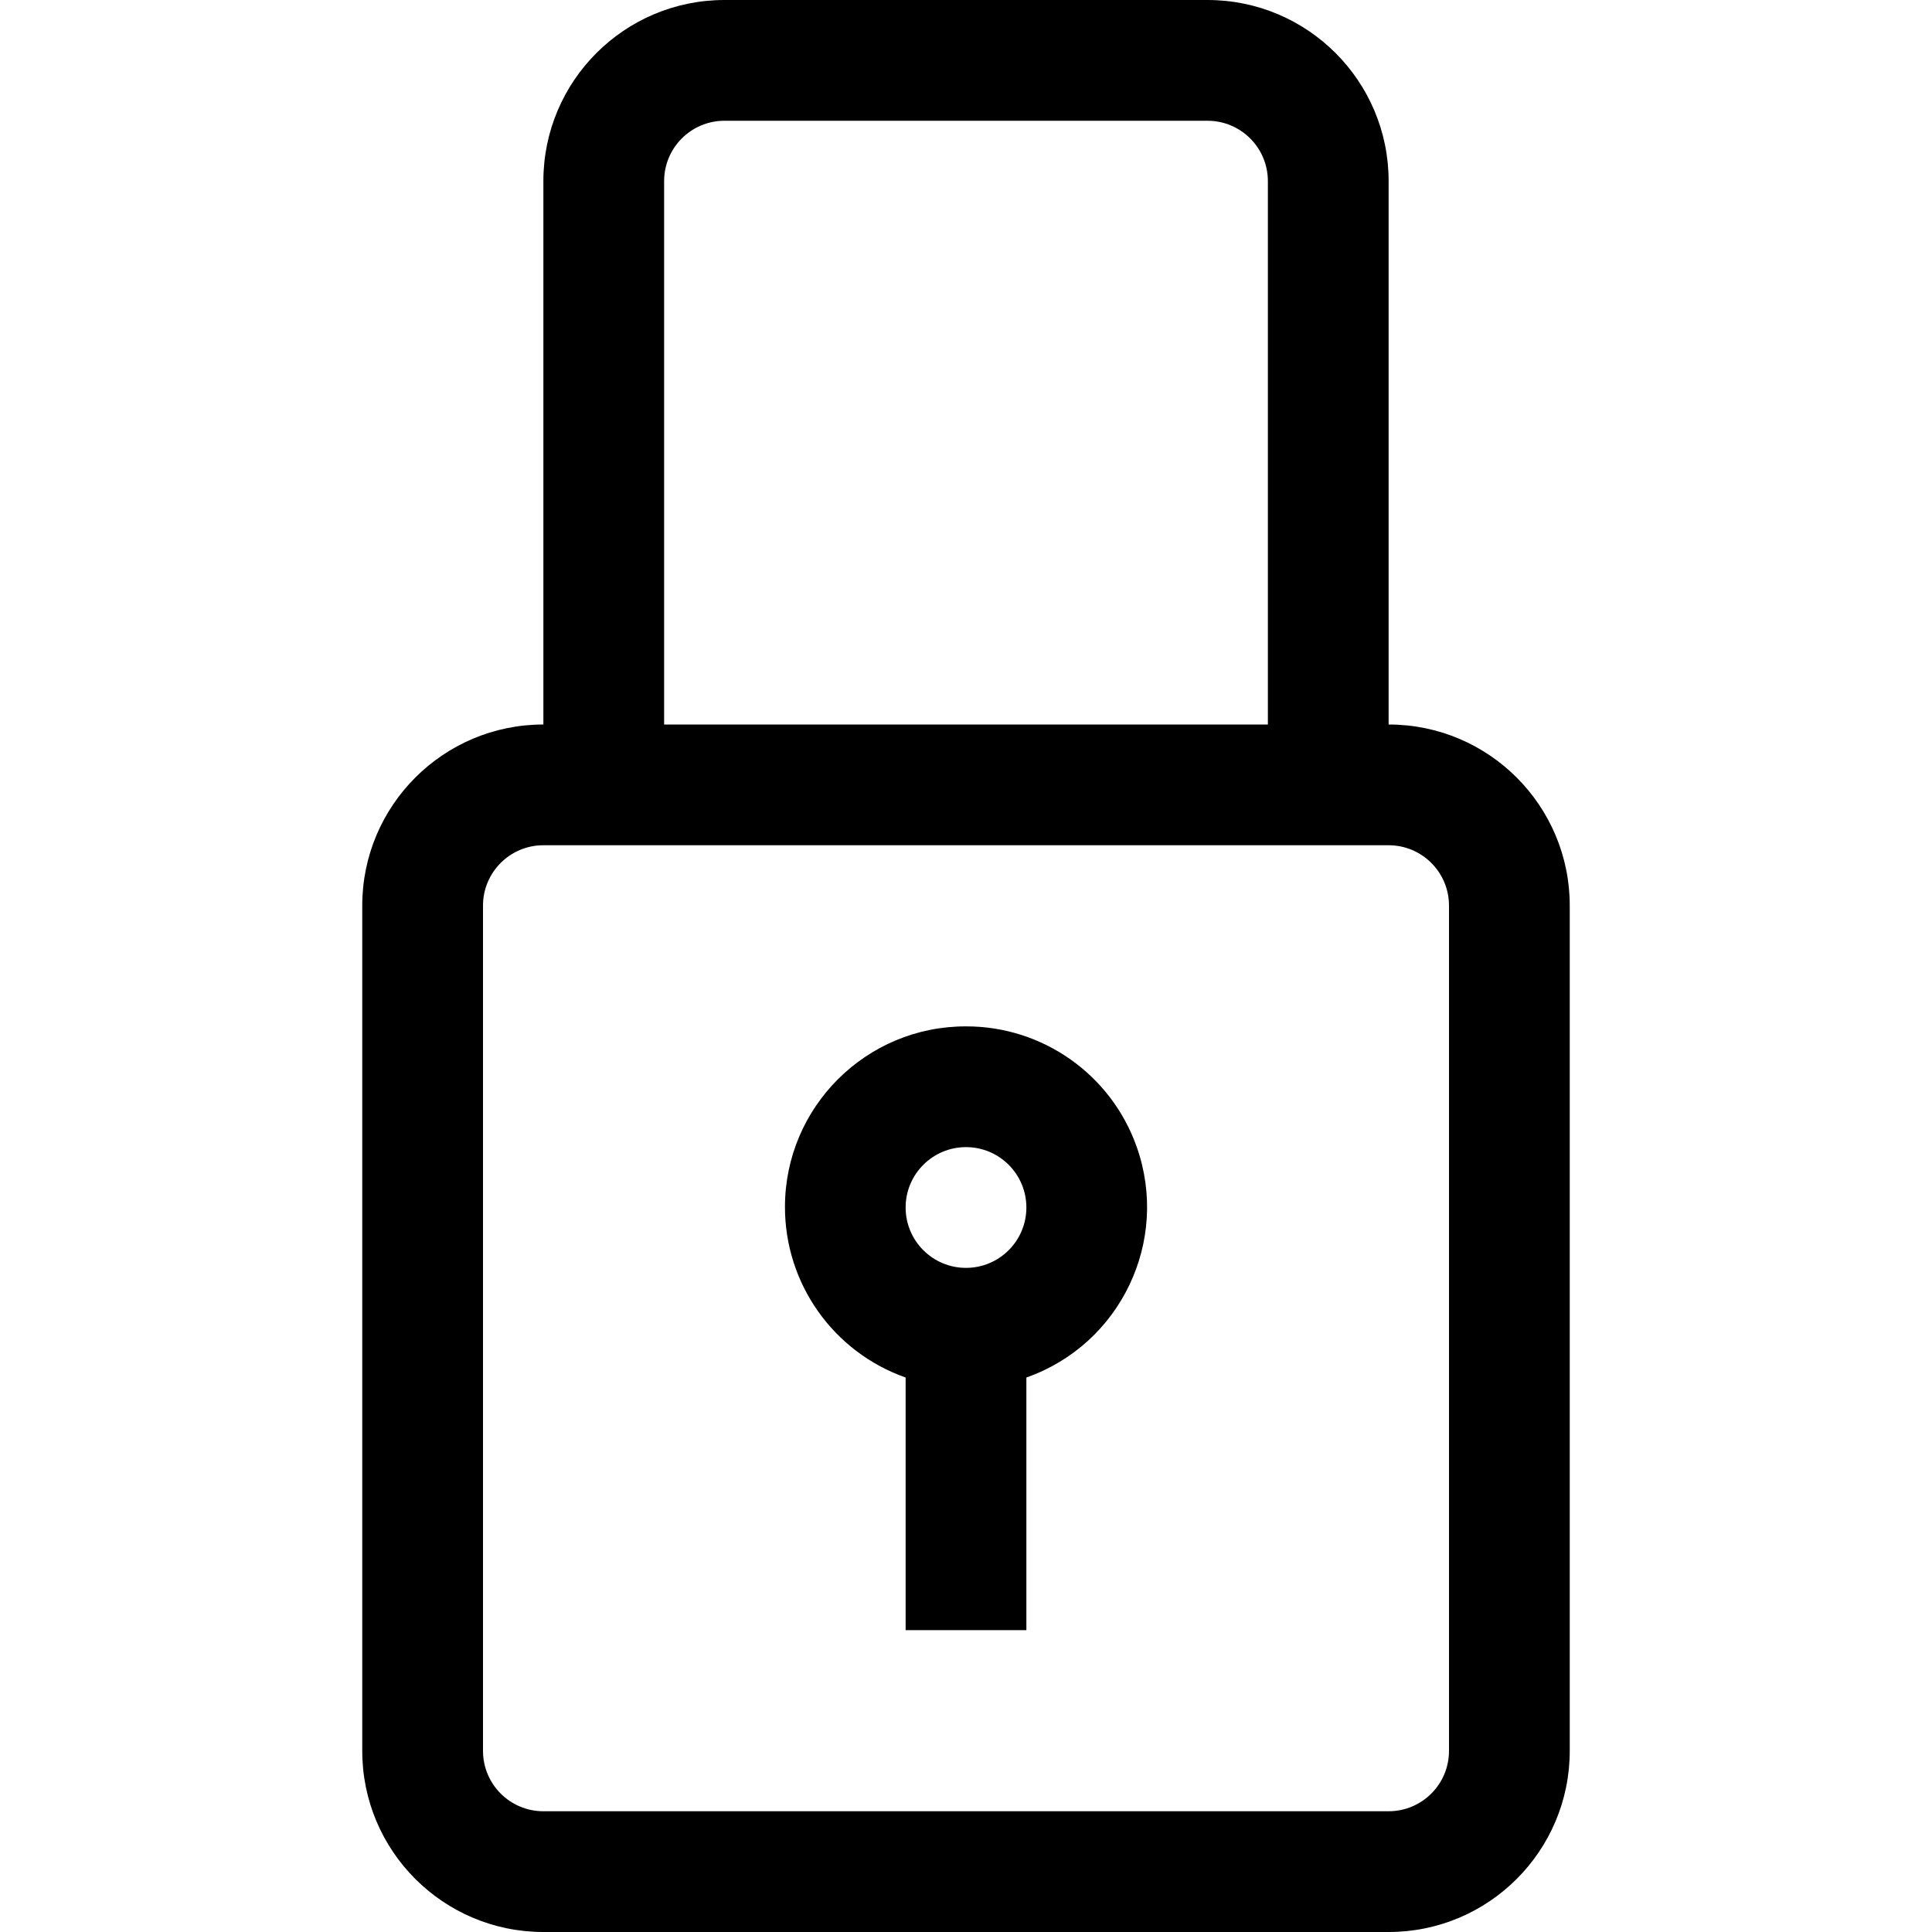
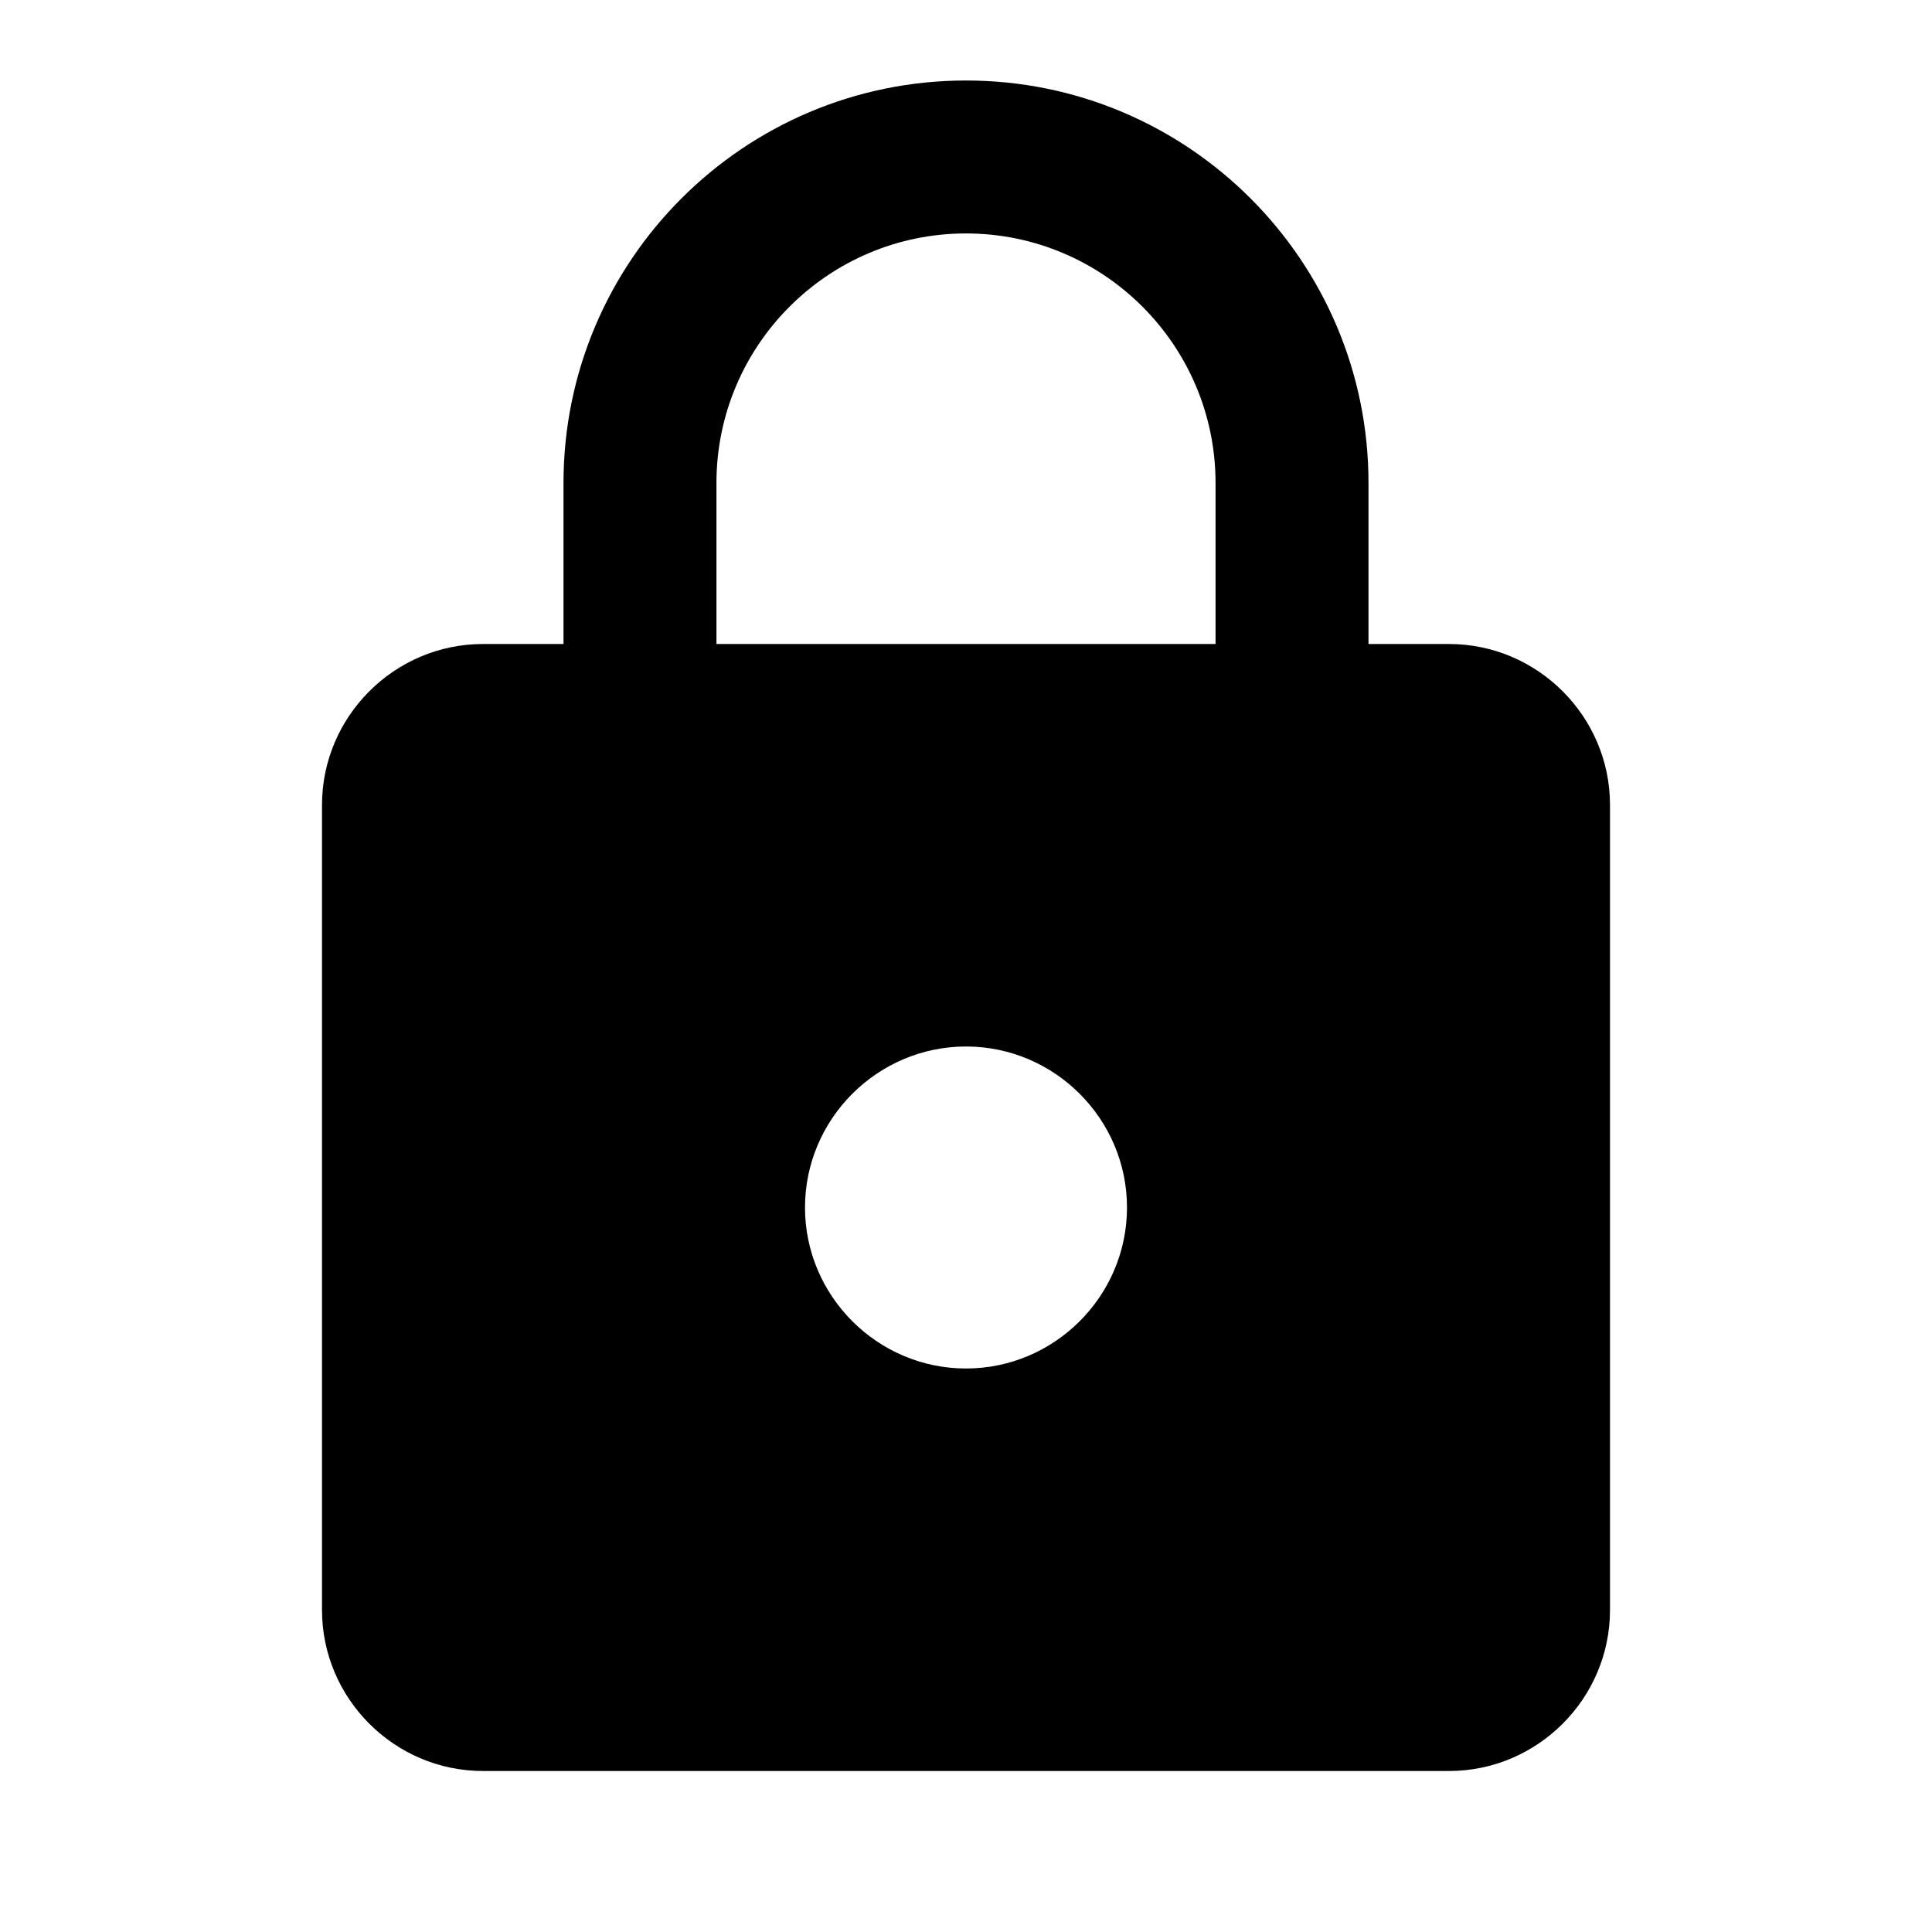
- <svg xmlns="http://www.w3.org/2000/svg" height="512pt" viewBox="-96 0 512 512" width="512pt">
-   <path d="m272 192v-144c0-26.508-21.488-48-48-48h-128c-26.508 0-48 21.492-48 48v144c-26.508 0-48 21.492-48 48v224c0 26.508 21.492 48 48 48h224c26.512 0 48-21.492 48-48v-224c0-26.508-21.492-48-48-48zm-192-144c0-8.836 7.164-16 16-16h128c8.836 0 16 7.164 16 16v144h-160zm208 416c0 8.836-7.164 16-16 16h-224c-8.836 0-16-7.164-16-16v-224c0-8.836 7.164-16 16-16h224c8.836 0 16 7.164 16 16zm0 0" />
-   <path d="m160 272c-26.449-.051-47.93 21.348-47.977 47.797-.039 20.348 12.785 38.5 31.977 45.258v66.945h32v-66.945c24.945-8.785 38.047-36.129 29.258-61.074-6.758-19.195-24.91-32.02-45.258-31.98zm0 64c-8.836 0-16-7.164-16-16s7.164-16 16-16 16 7.164 16 16-7.164 16-16 16zm0 0" />
+ <svg xmlns="http://www.w3.org/2000/svg" viewBox="0 0 24 24" fill="black" width="36px" height="36px">
+   <path d="M0 0h24v24H0z" fill="none" />
+   <path d="M18 8h-1V6c0-2.76-2.24-5-5-5S7 3.24 7 6v2H6c-1.1 0-2 .9-2 2v10c0 1.1.9 2 2 2h12c1.1 0 2-.9 2-2V10c0-1.1-.9-2-2-2zm-6 9c-1.1 0-2-.9-2-2s.9-2 2-2 2 .9 2 2-.9 2-2 2zm3.1-9H8.9V6c0-1.71 1.39-3.1 3.1-3.1 1.71 0 3.1 1.39 3.1 3.1v2z" />
</svg>
